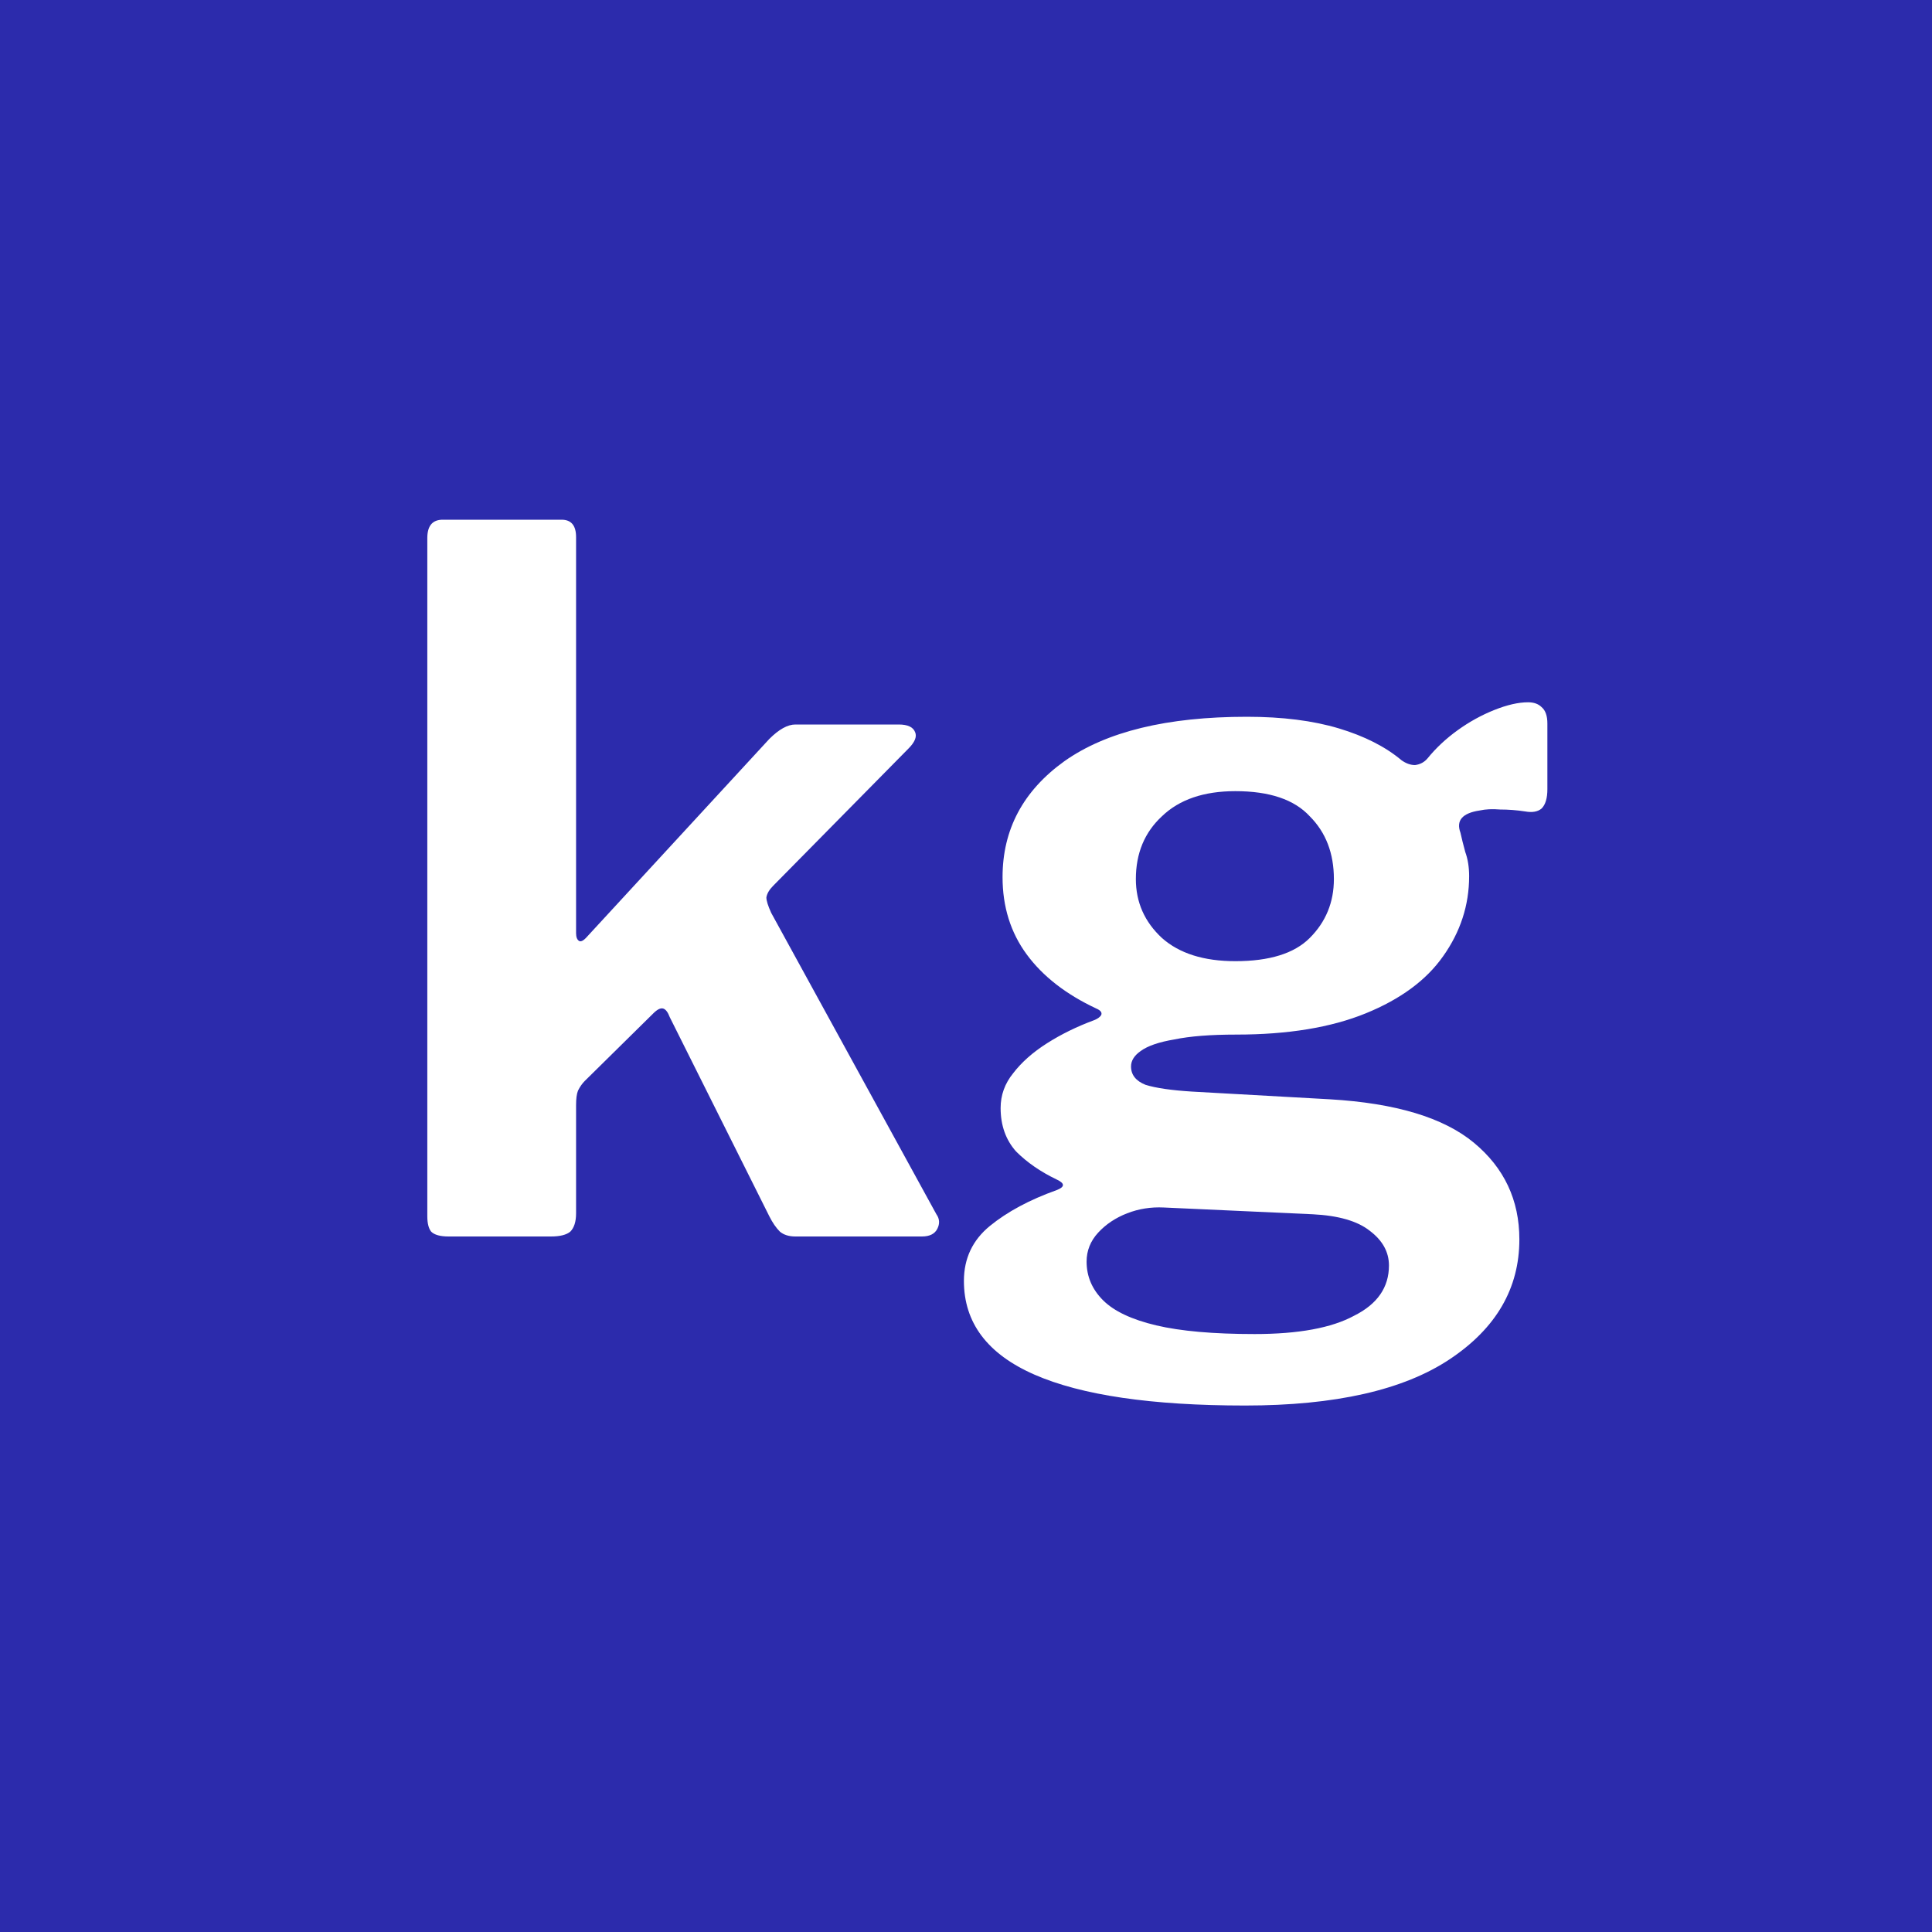
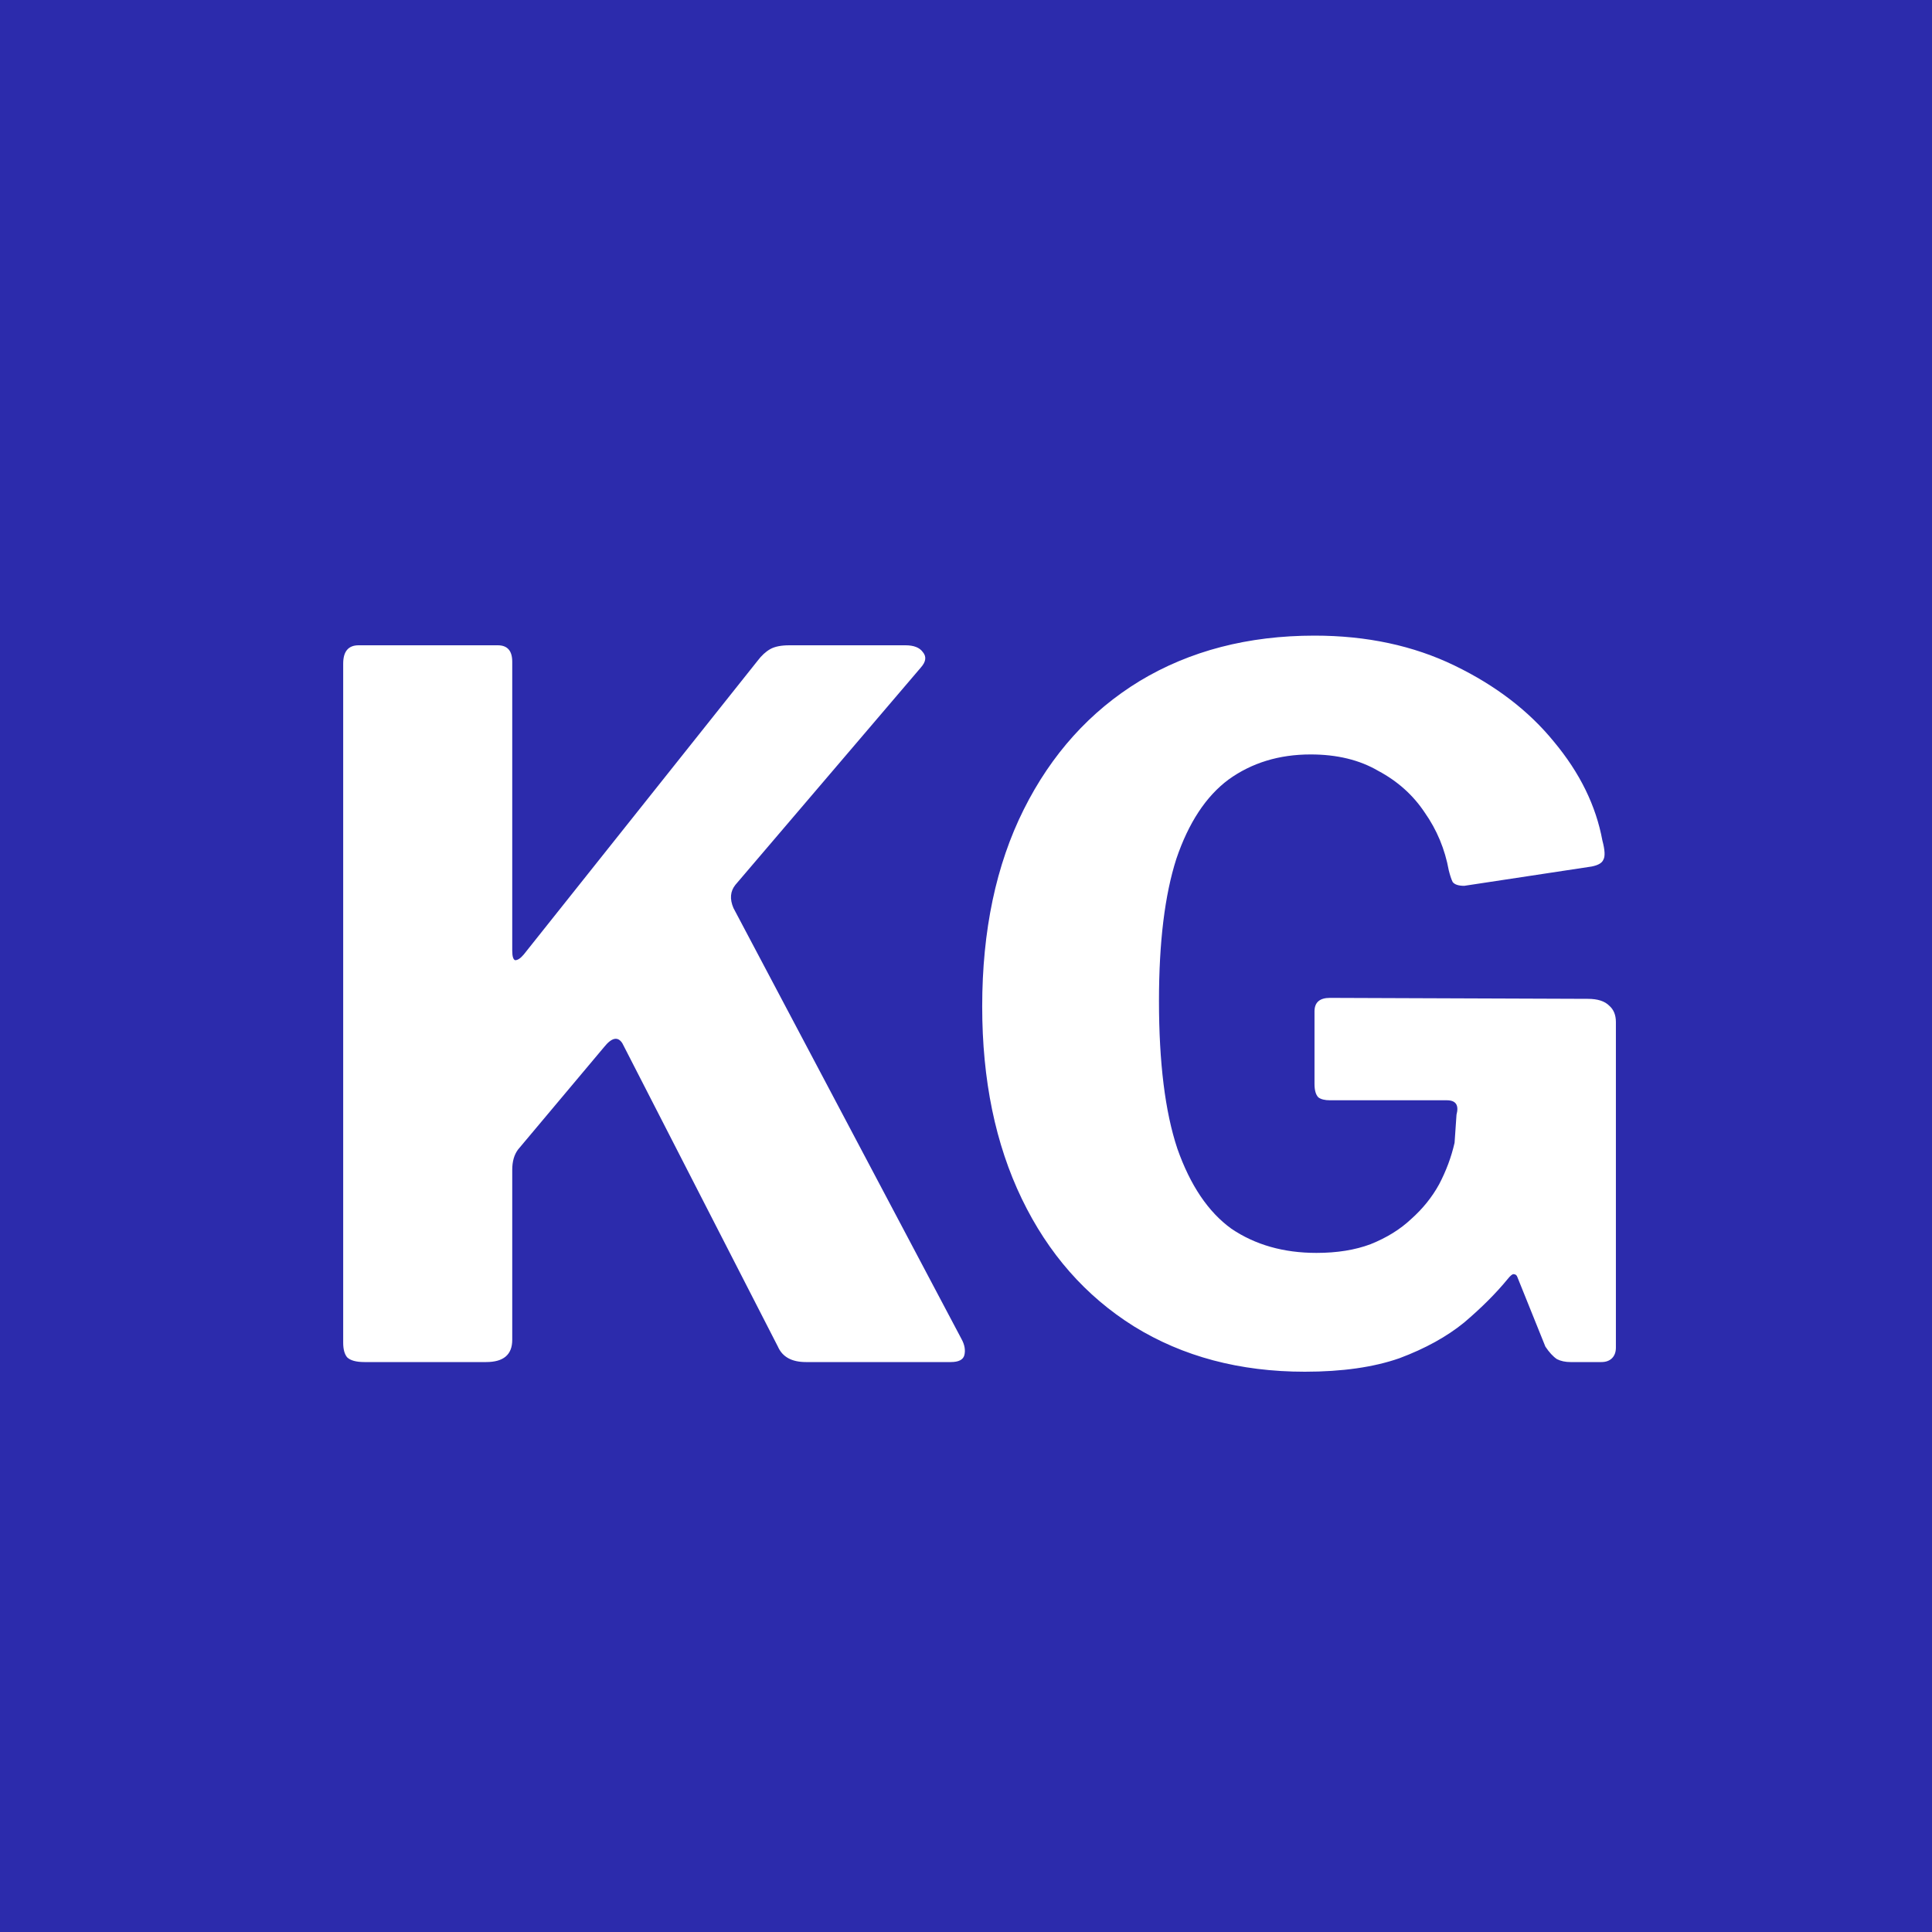
<svg xmlns="http://www.w3.org/2000/svg" width="200" height="200" viewBox="0 0 200 200" fill="none">
  <rect width="200" height="200" fill="#2C2BAC" />
-   <path d="M96.935 125.7C97.268 126.167 97.301 126.667 97.035 127.2C96.768 127.733 96.235 128 95.435 128H82.335C81.668 128 81.135 127.833 80.735 127.5C80.335 127.1 79.968 126.567 79.635 125.9L69.335 105.3C69.135 104.767 68.901 104.467 68.635 104.4C68.368 104.333 68.035 104.5 67.635 104.9L60.535 111.9C60.268 112.167 60.035 112.5 59.835 112.9C59.701 113.233 59.635 113.733 59.635 114.4V125.6C59.635 126.467 59.435 127.1 59.035 127.5C58.635 127.833 57.968 128 57.035 128H46.435C45.568 128 44.968 127.833 44.635 127.5C44.368 127.167 44.235 126.633 44.235 125.9V55.7C44.235 54.433 44.768 53.8 45.835 53.8H58.135C59.135 53.8 59.635 54.4 59.635 55.6V96.6C59.635 97 59.735 97.267 59.935 97.4C60.135 97.533 60.435 97.367 60.835 96.9L79.635 76.5C80.635 75.5 81.535 75 82.335 75H93.035C93.968 75 94.535 75.267 94.735 75.8C94.935 76.267 94.701 76.833 94.035 77.5L80.035 91.7C79.635 92.1 79.401 92.5 79.335 92.9C79.335 93.233 79.501 93.767 79.835 94.5L96.935 125.7ZM158.184 72.7C158.784 72.7 159.251 72.867 159.584 73.2C159.984 73.533 160.184 74.1 160.184 74.9V81.7C160.184 82.633 159.984 83.3 159.584 83.7C159.184 84.033 158.617 84.133 157.884 84C157.017 83.867 156.151 83.8 155.284 83.8C154.484 83.733 153.784 83.767 153.184 83.9C151.384 84.167 150.717 84.933 151.184 86.2C151.317 86.8 151.484 87.467 151.684 88.2C151.951 88.933 152.084 89.767 152.084 90.7C152.084 93.7 151.184 96.467 149.384 99C147.651 101.467 144.984 103.433 141.384 104.9C137.784 106.367 133.317 107.1 127.984 107.1C125.317 107.1 123.184 107.267 121.584 107.6C119.984 107.867 118.817 108.267 118.084 108.8C117.417 109.267 117.084 109.8 117.084 110.4C117.084 111.267 117.584 111.9 118.584 112.3C119.651 112.633 121.251 112.867 123.384 113L137.684 113.8C144.484 114.2 149.451 115.7 152.584 118.3C155.717 120.9 157.284 124.233 157.284 128.3C157.284 133.367 154.884 137.5 150.084 140.7C145.284 143.9 138.217 145.5 128.884 145.5C119.217 145.5 111.951 144.433 107.084 142.3C102.217 140.167 99.784 136.933 99.784 132.6C99.784 130.267 100.684 128.367 102.484 126.9C104.284 125.433 106.584 124.2 109.384 123.2C110.251 122.867 110.251 122.5 109.384 122.1C107.717 121.3 106.317 120.333 105.184 119.2C104.117 118 103.584 116.5 103.584 114.7C103.584 113.367 104.017 112.167 104.884 111.1C105.751 109.967 106.917 108.933 108.384 108C109.851 107.067 111.484 106.267 113.284 105.6C113.617 105.467 113.851 105.3 113.984 105.1C114.117 104.833 113.951 104.6 113.484 104.4C110.351 102.933 107.951 101.067 106.284 98.8C104.617 96.533 103.784 93.867 103.784 90.8C103.784 85.867 105.917 81.867 110.184 78.8C114.517 75.733 120.817 74.2 129.084 74.2C132.751 74.2 135.917 74.6 138.584 75.4C141.251 76.2 143.417 77.3 145.084 78.7C145.551 79.033 146.017 79.2 146.484 79.2C147.017 79.133 147.451 78.9 147.784 78.5C148.651 77.433 149.684 76.467 150.884 75.6C152.084 74.733 153.351 74.033 154.684 73.5C156.017 72.967 157.184 72.7 158.184 72.7ZM127.884 99.5C131.417 99.5 133.984 98.7 135.584 97.1C137.251 95.433 138.084 93.4 138.084 91C138.084 88.333 137.251 86.167 135.584 84.5C133.984 82.767 131.417 81.9 127.884 81.9C124.617 81.9 122.084 82.767 120.284 84.5C118.484 86.167 117.584 88.333 117.584 91C117.584 93.4 118.484 95.433 120.284 97.1C122.084 98.7 124.617 99.5 127.884 99.5ZM120.484 125C119.151 124.933 117.884 125.133 116.684 125.6C115.484 126.067 114.484 126.733 113.684 127.6C112.884 128.467 112.484 129.467 112.484 130.6C112.484 132.133 113.051 133.467 114.184 134.6C115.317 135.733 117.151 136.6 119.684 137.2C122.217 137.8 125.617 138.1 129.884 138.1C134.417 138.1 137.851 137.467 140.184 136.2C142.584 135 143.784 133.267 143.784 131C143.784 129.6 143.117 128.4 141.784 127.4C140.517 126.4 138.551 125.833 135.884 125.7L120.484 125Z" fill="white" />
+   <path d="M99.527 138.6C99.861 139.2 99.961 139.767 99.827 140.3C99.694 140.767 99.227 141 98.427 141H83.427C81.961 141 80.994 140.467 80.527 139.4L64.427 108C63.961 107.267 63.327 107.4 62.527 108.4L53.627 119C53.227 119.533 53.027 120.233 53.027 121.1V138.7C53.027 140.233 52.127 141 50.327 141H37.727C36.861 141 36.261 140.833 35.927 140.5C35.661 140.167 35.527 139.667 35.527 139V68.7C35.527 67.433 36.061 66.8 37.127 66.8H51.527C52.527 66.8 53.027 67.367 53.027 68.5V98.4C53.027 99 53.127 99.333 53.327 99.4C53.594 99.4 53.894 99.2 54.227 98.8L78.427 68.4C78.827 67.867 79.261 67.467 79.727 67.2C80.194 66.933 80.861 66.8 81.727 66.8H93.727C94.594 66.8 95.194 67.033 95.527 67.5C95.927 67.967 95.861 68.5 95.327 69.1L76.127 91.6C75.594 92.267 75.527 93.067 75.927 94L99.527 138.6ZM135.077 142C128.344 142 122.444 140.433 117.377 137.3C112.377 134.167 108.511 129.767 105.777 124.1C103.044 118.433 101.677 111.8 101.677 104.2C101.677 96.333 103.111 89.533 105.977 83.8C108.844 78.067 112.844 73.633 117.977 70.5C123.177 67.367 129.211 65.8 136.077 65.8C141.477 65.8 146.311 66.833 150.577 68.9C154.844 70.967 158.277 73.6 160.877 76.8C163.544 80 165.211 83.4 165.877 87C166.144 88 166.177 88.667 165.977 89C165.844 89.333 165.444 89.567 164.777 89.7L151.577 91.7C150.977 91.7 150.577 91.567 150.377 91.3C150.244 91.033 150.111 90.633 149.977 90.1C149.577 87.9 148.744 85.9 147.477 84.1C146.277 82.3 144.677 80.867 142.677 79.8C140.744 78.667 138.411 78.1 135.677 78.1C132.411 78.1 129.577 78.967 127.177 80.7C124.844 82.433 123.044 85.167 121.777 88.9C120.577 92.633 119.977 97.533 119.977 103.6C119.977 110 120.611 115.1 121.877 118.9C123.211 122.7 125.077 125.467 127.477 127.2C129.944 128.867 132.877 129.7 136.277 129.7C138.411 129.7 140.277 129.4 141.877 128.8C143.544 128.133 144.944 127.267 146.077 126.2C147.277 125.133 148.244 123.933 148.977 122.6C149.711 121.2 150.244 119.767 150.577 118.3L150.777 115.4C151.044 114.4 150.711 113.9 149.777 113.9H137.677C137.144 113.9 136.744 113.8 136.477 113.6C136.211 113.333 136.077 112.867 136.077 112.2V104.7C136.077 103.767 136.611 103.3 137.677 103.3L164.377 103.4C165.377 103.4 166.111 103.633 166.577 104.1C167.044 104.5 167.277 105.067 167.277 105.8V139.5C167.277 139.967 167.144 140.333 166.877 140.6C166.611 140.867 166.244 141 165.777 141H162.577C162.044 141 161.577 140.9 161.177 140.7C160.777 140.433 160.377 140 159.977 139.4L157.077 132.2C157.011 132 156.877 131.9 156.677 131.9C156.544 131.9 156.344 132.067 156.077 132.4C154.877 133.867 153.377 135.367 151.577 136.9C149.777 138.367 147.544 139.6 144.877 140.6C142.211 141.533 138.944 142 135.077 142Z" fill="white" />
</svg>
